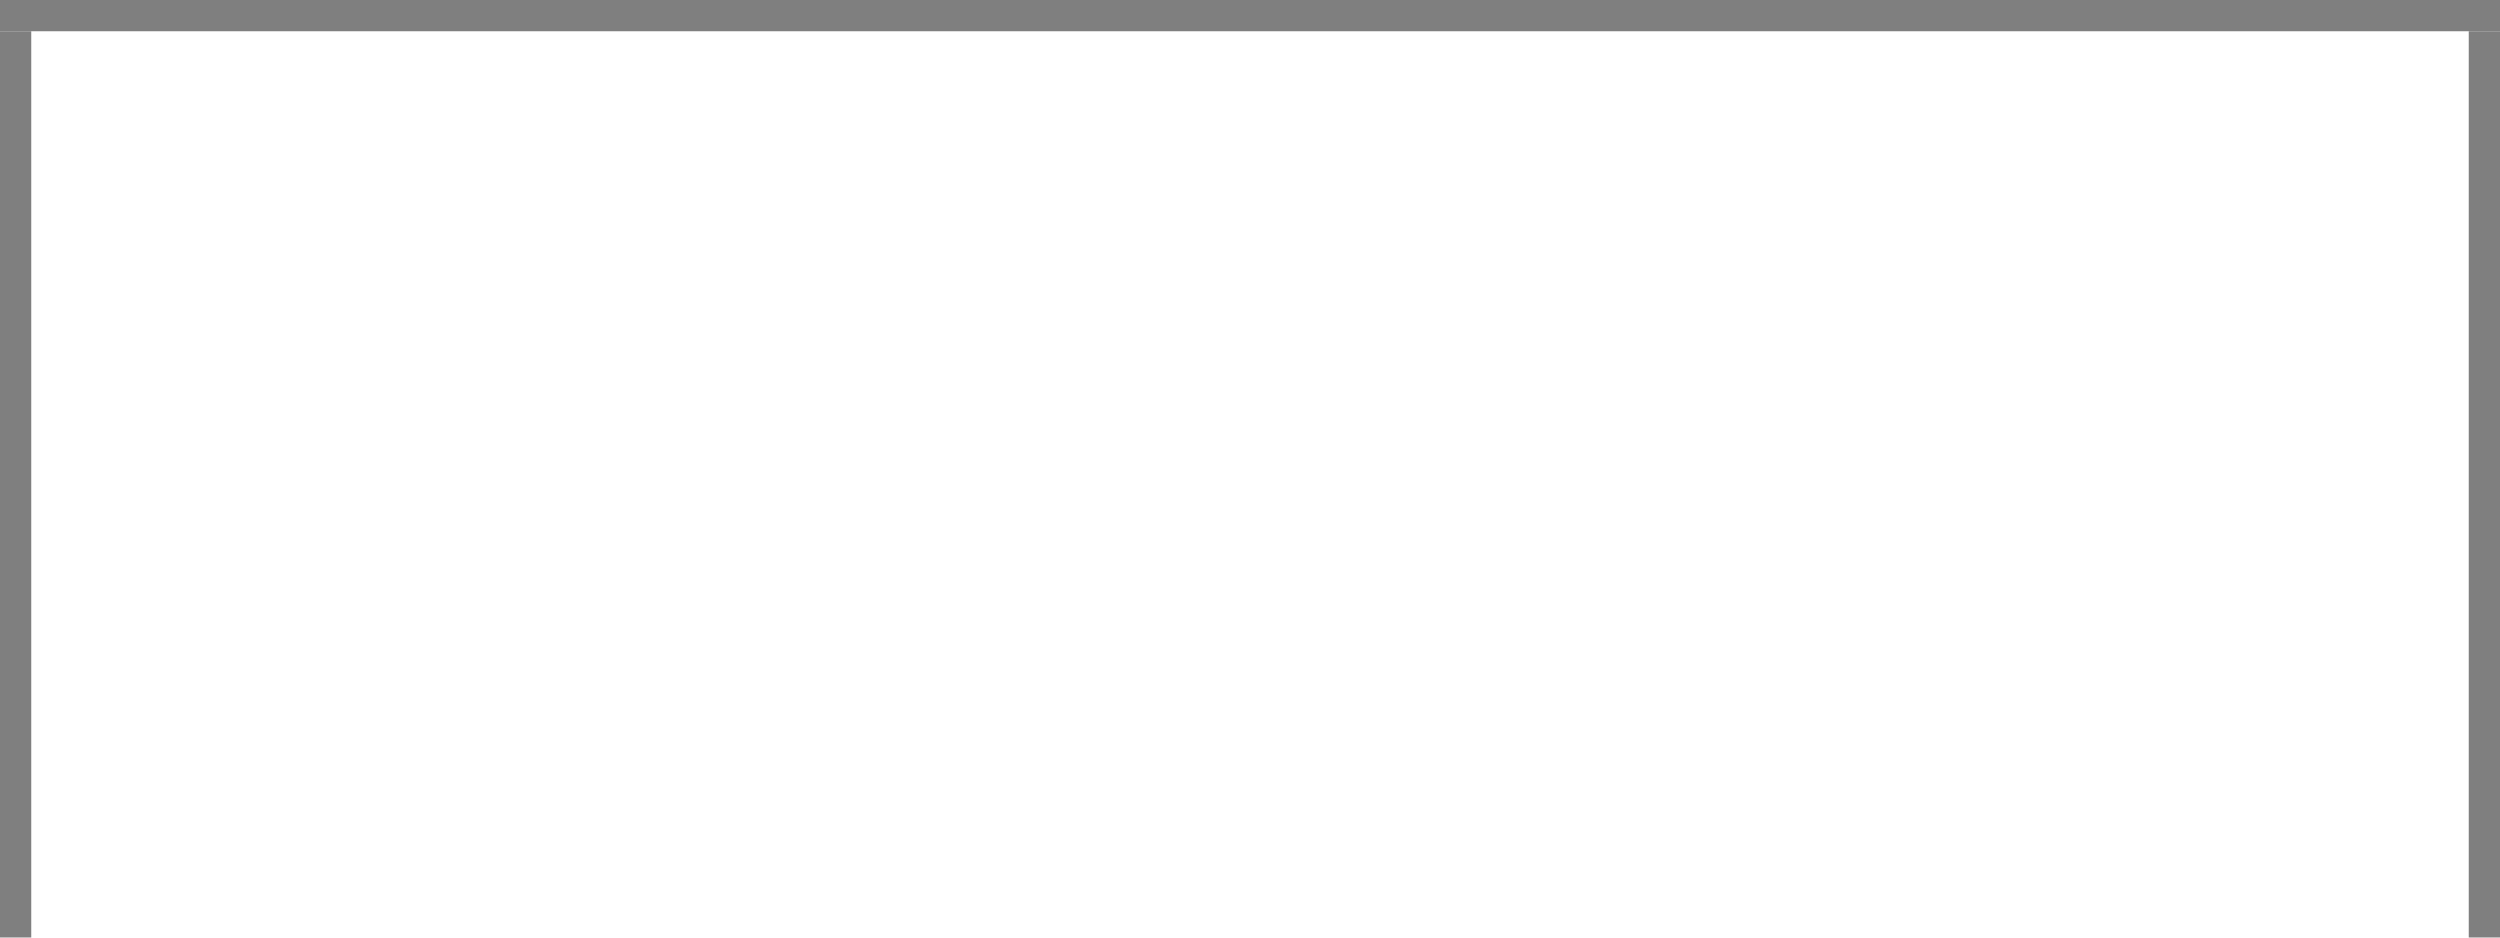
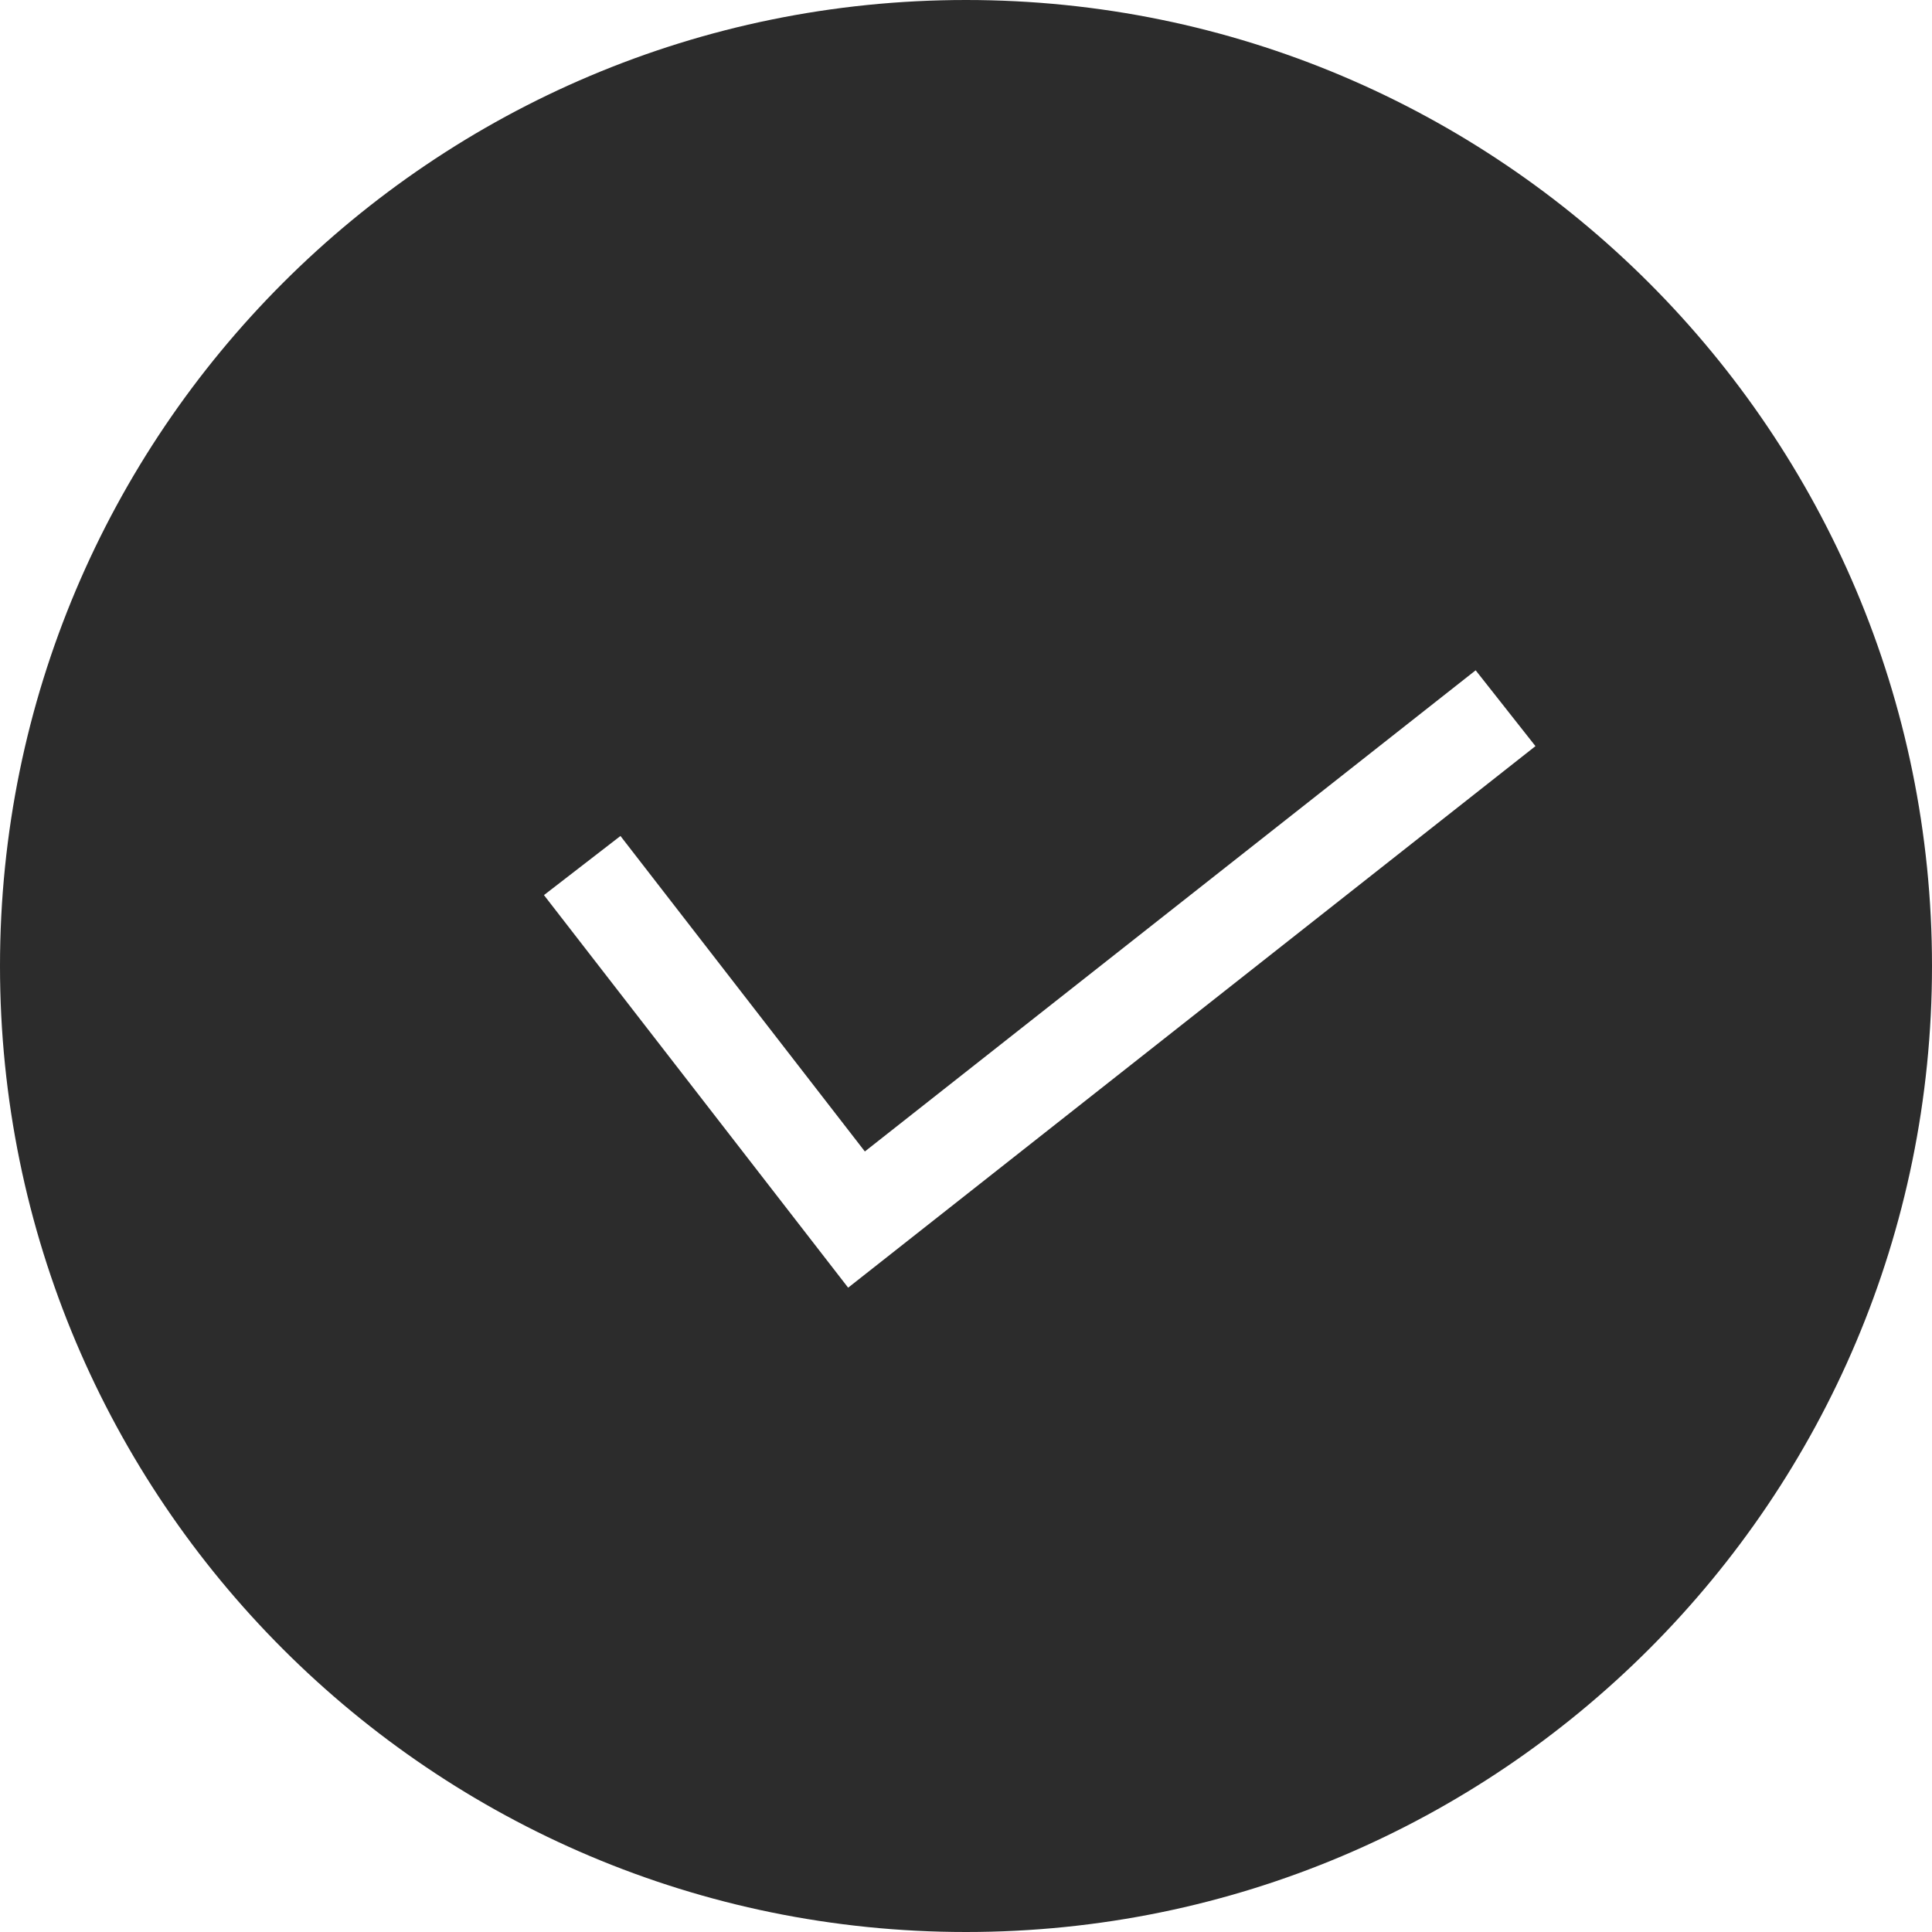
- <svg xmlns="http://www.w3.org/2000/svg" version="1.1" width="80px" height="30px" viewBox="682 330 80 30">
-   <path d="M 1 1  L 79 1  L 79 30  L 1 30  L 1 1  Z " fill-rule="nonzero" fill="rgba(255, 255, 255, 1)" stroke="none" transform="matrix(1 0 0 1 682 330 )" class="fill" />
-   <path d="M 0.5 1  L 0.5 30  " stroke-width="1" stroke-dasharray="0" stroke="rgba(127, 127, 127, 1)" fill="none" transform="matrix(1 0 0 1 682 330 )" class="stroke" />
-   <path d="M 0 0.5  L 80 0.5  " stroke-width="1" stroke-dasharray="0" stroke="rgba(127, 127, 127, 1)" fill="none" transform="matrix(1 0 0 1 682 330 )" class="stroke" />
-   <path d="M 79.5 1  L 79.5 30  " stroke-width="1" stroke-dasharray="0" stroke="rgba(127, 127, 127, 1)" fill="none" transform="matrix(1 0 0 1 682 330 )" class="stroke" />
+ <svg xmlns="http://www.w3.org/2000/svg" t="1783751691928" class="icon" viewBox="0 0 1024 1024" version="1.1" p-id="10691" width="48" height="48">
+   <path d="M512 0c282.778 0 512 229.222 512 512s-229.222 512-512 512S0 794.778 0 512 229.222 0 512 0z m270.131 355.277L458.394 610.304l-129.536-167.219-40.55 31.334L449.536 682.496l364.288-287.027-31.693-40.192z" fill="#2c2c2c" p-id="10692" />
</svg>
